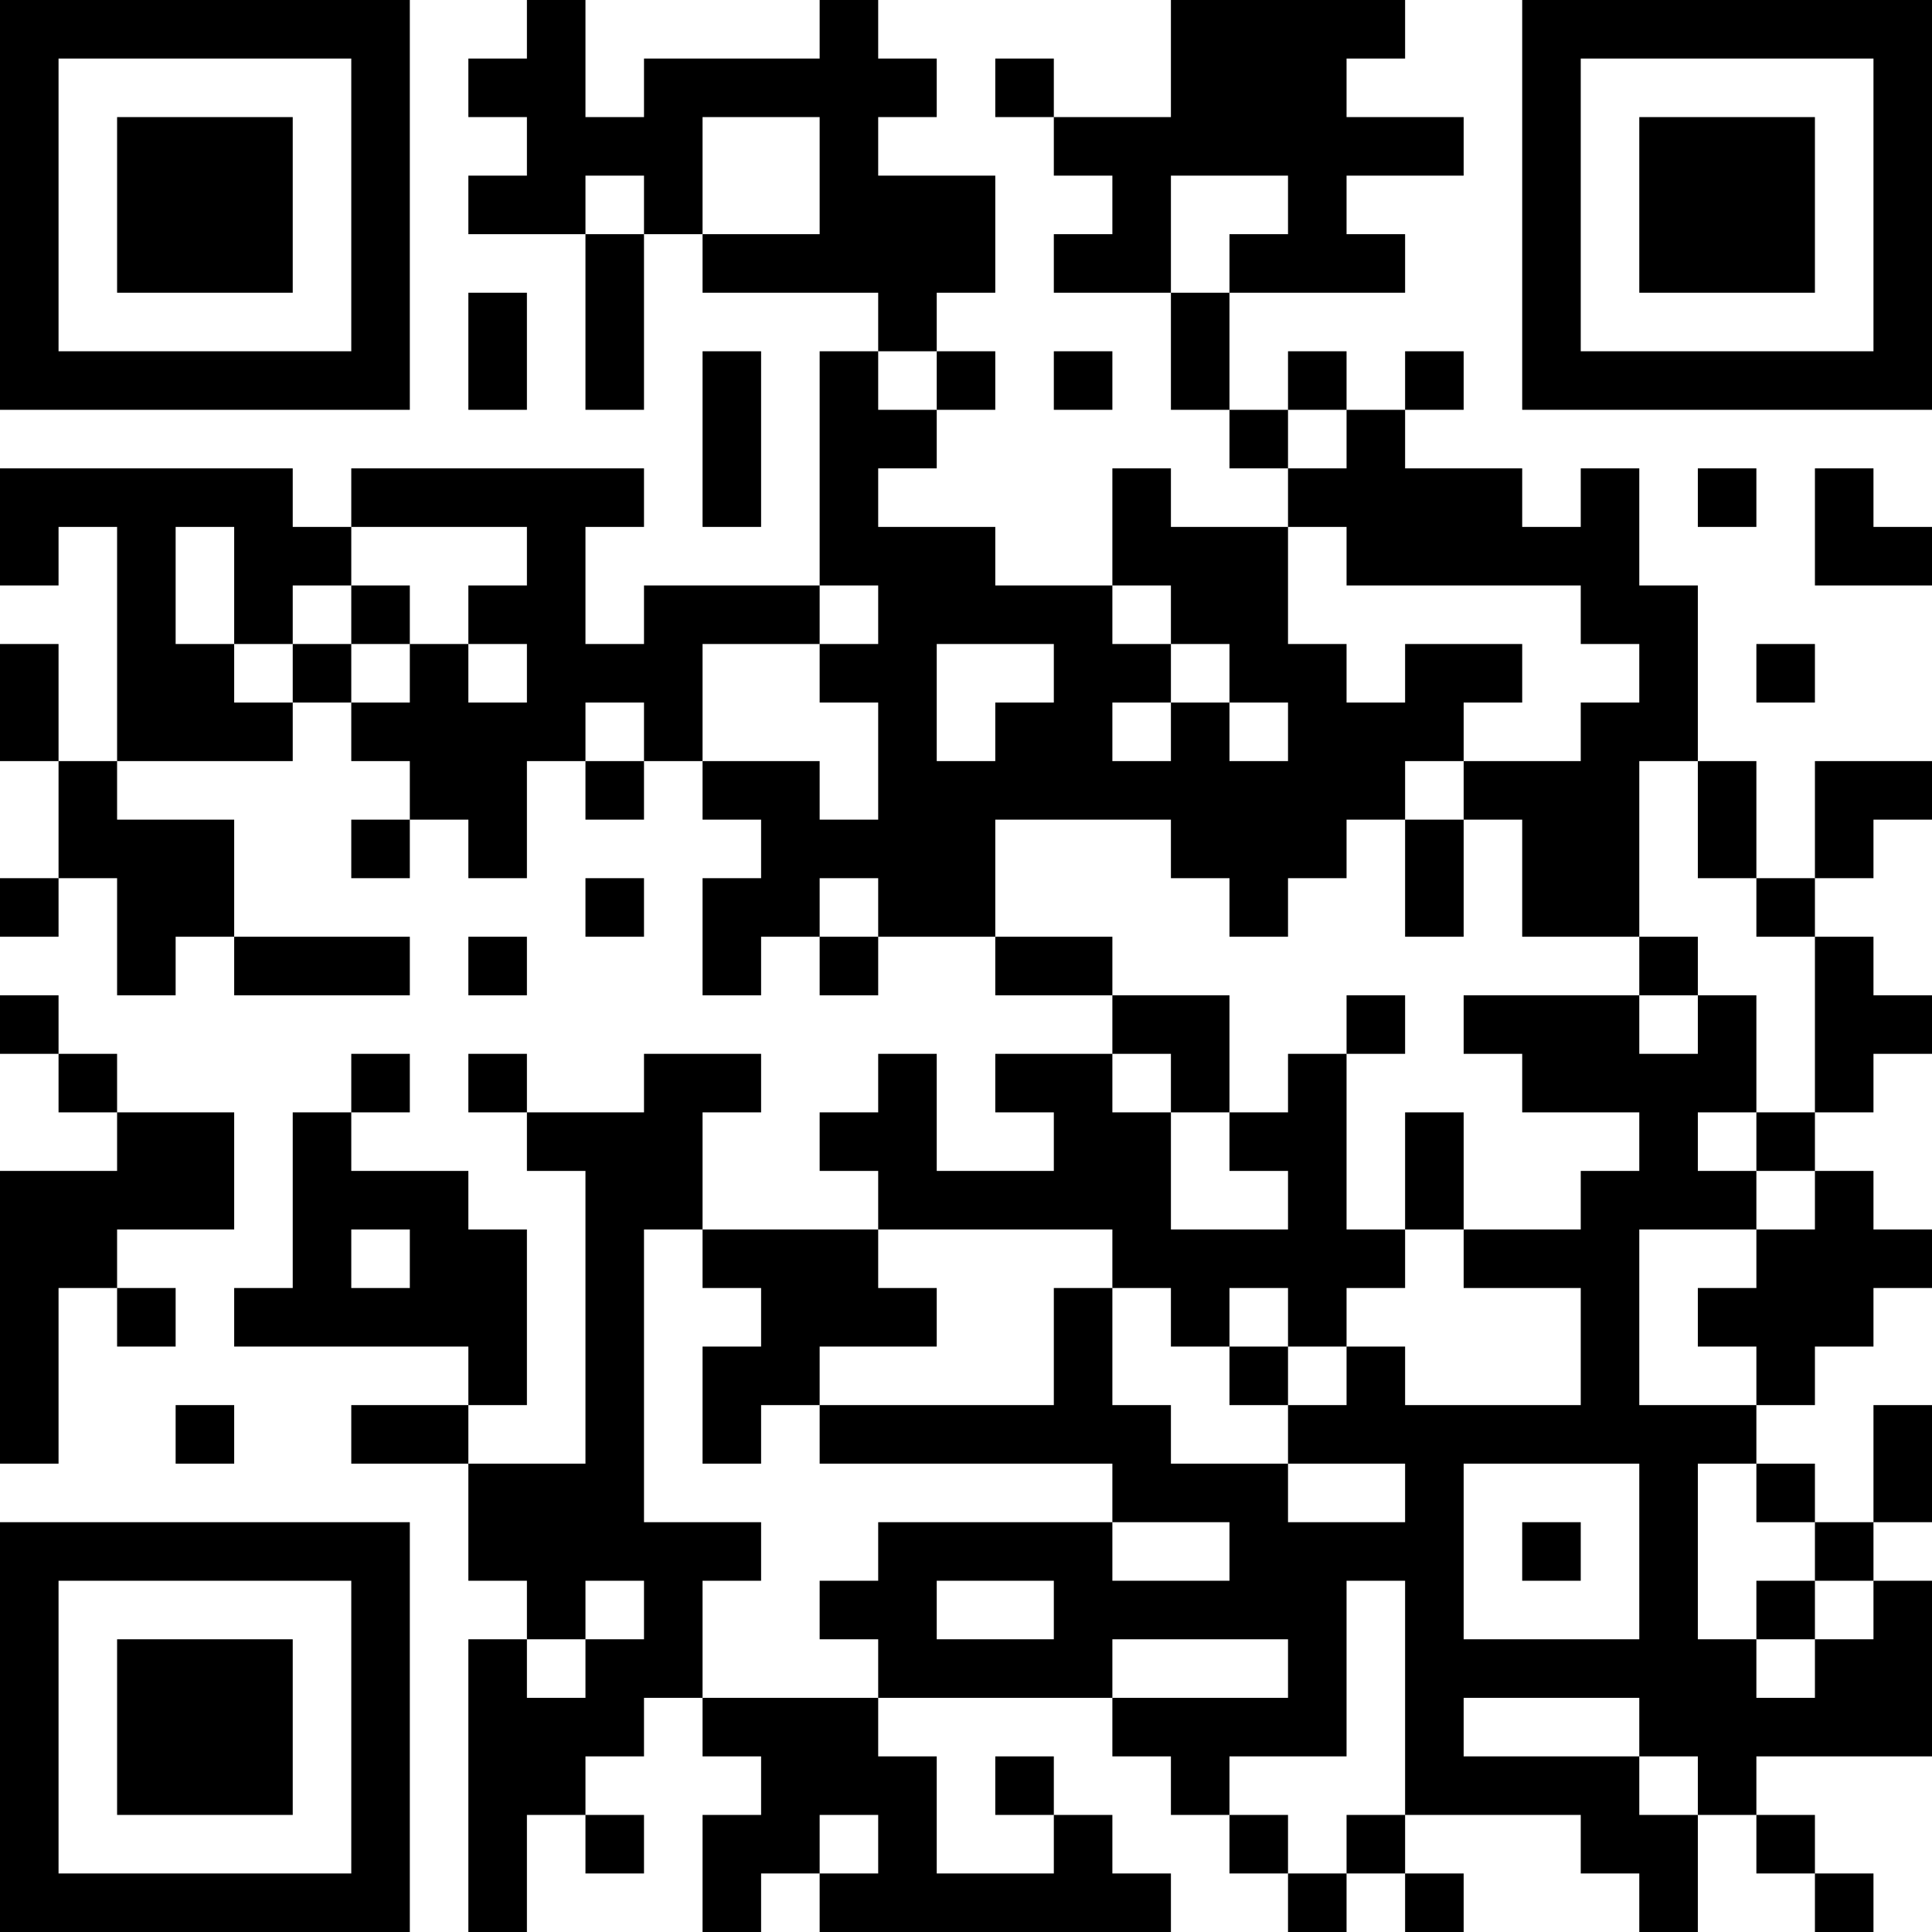
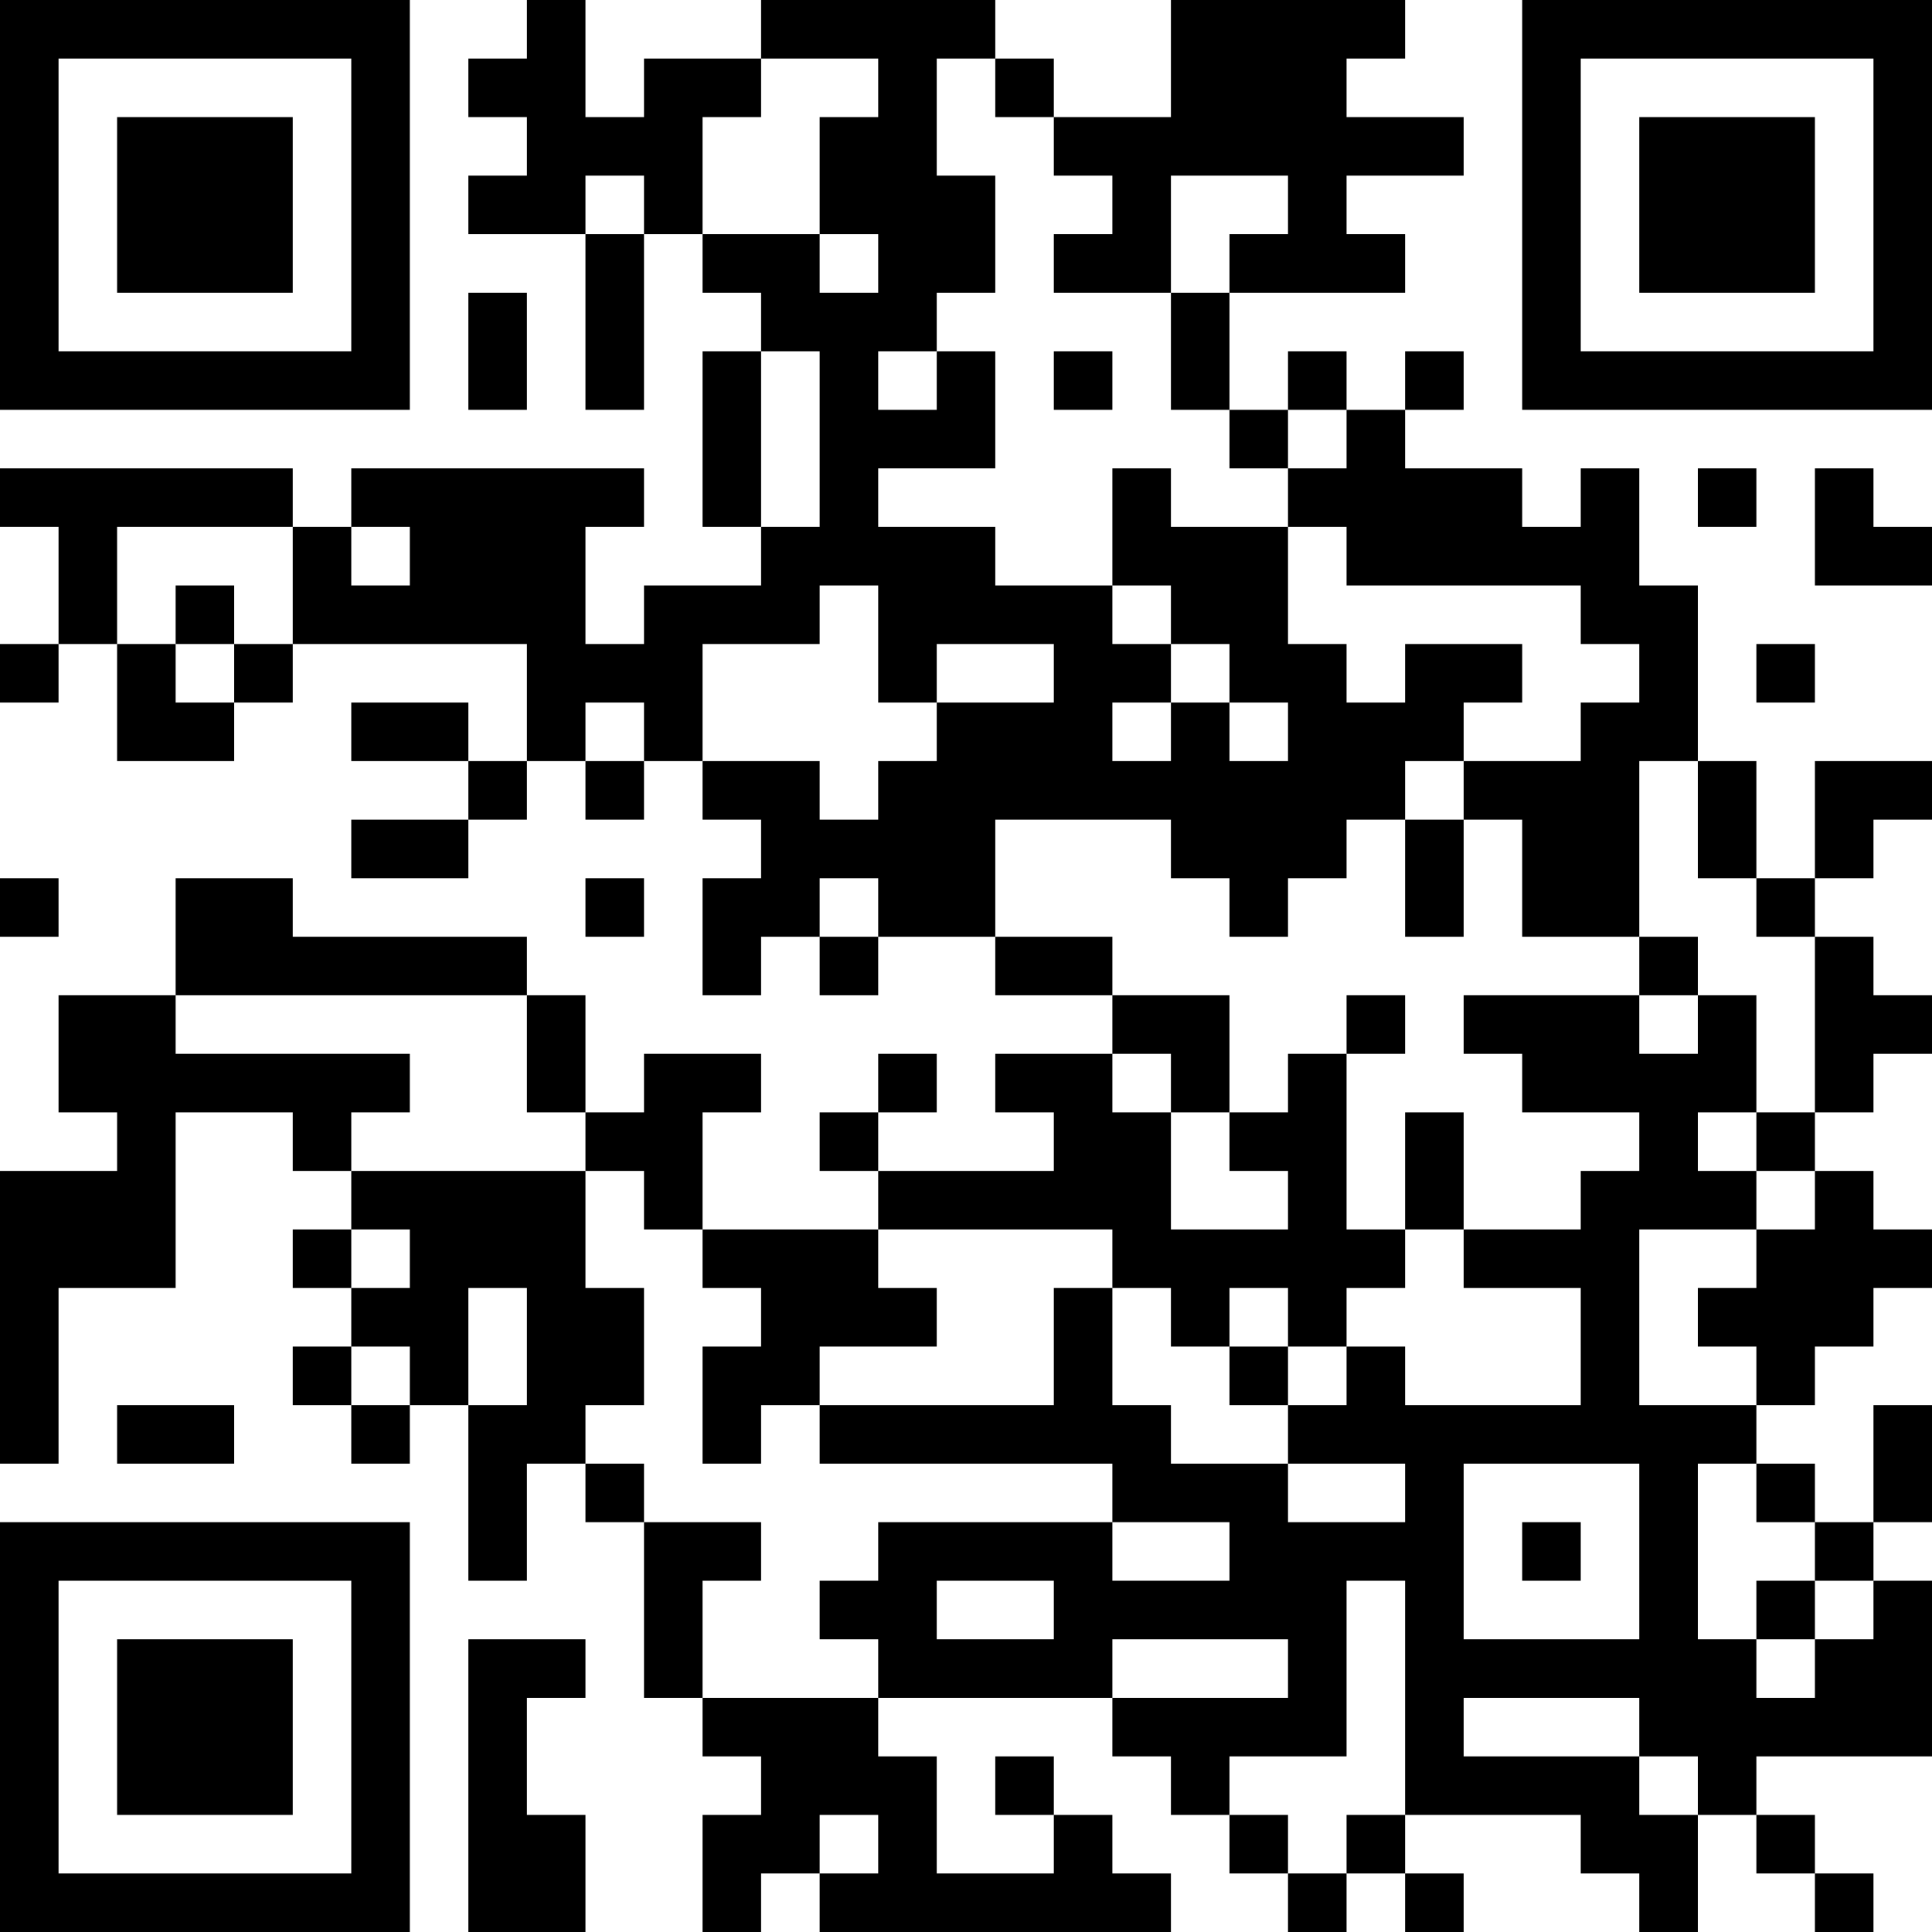
<svg xmlns="http://www.w3.org/2000/svg" version="1.1" width="300" height="300" viewBox="0 0 300 300">
  <rect x="0" y="0" width="300" height="300" fill="#ffffff" />
  <g transform="scale(9.091)">
    <g transform="translate(0,0)">
-       <path fill-rule="evenodd" d="M9 0L9 1L8 1L8 2L9 2L9 3L8 3L8 4L10 4L10 7L11 7L11 4L12 4L12 5L15 5L15 6L14 6L14 10L11 10L11 11L10 11L10 9L11 9L11 8L6 8L6 9L5 9L5 8L0 8L0 10L1 10L1 9L2 9L2 13L1 13L1 11L0 11L0 13L1 13L1 15L0 15L0 16L1 16L1 15L2 15L2 17L3 17L3 16L4 16L4 17L7 17L7 16L4 16L4 14L2 14L2 13L5 13L5 12L6 12L6 13L7 13L7 14L6 14L6 15L7 15L7 14L8 14L8 15L9 15L9 13L10 13L10 14L11 14L11 13L12 13L12 14L13 14L13 15L12 15L12 17L13 17L13 16L14 16L14 17L15 17L15 16L17 16L17 17L19 17L19 18L17 18L17 19L18 19L18 20L16 20L16 18L15 18L15 19L14 19L14 20L15 20L15 21L12 21L12 19L13 19L13 18L11 18L11 19L9 19L9 18L8 18L8 19L9 19L9 20L10 20L10 25L8 25L8 24L9 24L9 21L8 21L8 20L6 20L6 19L7 19L7 18L6 18L6 19L5 19L5 22L4 22L4 23L8 23L8 24L6 24L6 25L8 25L8 27L9 27L9 28L8 28L8 33L9 33L9 31L10 31L10 32L11 32L11 31L10 31L10 30L11 30L11 29L12 29L12 30L13 30L13 31L12 31L12 33L13 33L13 32L14 32L14 33L20 33L20 32L19 32L19 31L18 31L18 30L17 30L17 31L18 31L18 32L16 32L16 30L15 30L15 29L19 29L19 30L20 30L20 31L21 31L21 32L22 32L22 33L23 33L23 32L24 32L24 33L25 33L25 32L24 32L24 31L27 31L27 32L28 32L28 33L29 33L29 31L30 31L30 32L31 32L31 33L32 33L32 32L31 32L31 31L30 31L30 30L33 30L33 27L32 27L32 26L33 26L33 24L32 24L32 26L31 26L31 25L30 25L30 24L31 24L31 23L32 23L32 22L33 22L33 21L32 21L32 20L31 20L31 19L32 19L32 18L33 18L33 17L32 17L32 16L31 16L31 15L32 15L32 14L33 14L33 13L31 13L31 15L30 15L30 13L29 13L29 10L28 10L28 8L27 8L27 9L26 9L26 8L24 8L24 7L25 7L25 6L24 6L24 7L23 7L23 6L22 6L22 7L21 7L21 5L24 5L24 4L23 4L23 3L25 3L25 2L23 2L23 1L24 1L24 0L20 0L20 2L18 2L18 1L17 1L17 2L18 2L18 3L19 3L19 4L18 4L18 5L20 5L20 7L21 7L21 8L22 8L22 9L20 9L20 8L19 8L19 10L17 10L17 9L15 9L15 8L16 8L16 7L17 7L17 6L16 6L16 5L17 5L17 3L15 3L15 2L16 2L16 1L15 1L15 0L14 0L14 1L11 1L11 2L10 2L10 0ZM12 2L12 4L14 4L14 2ZM10 3L10 4L11 4L11 3ZM20 3L20 5L21 5L21 4L22 4L22 3ZM8 5L8 7L9 7L9 5ZM12 6L12 9L13 9L13 6ZM15 6L15 7L16 7L16 6ZM18 6L18 7L19 7L19 6ZM22 7L22 8L23 8L23 7ZM29 8L29 9L30 9L30 8ZM31 8L31 10L33 10L33 9L32 9L32 8ZM3 9L3 11L4 11L4 12L5 12L5 11L6 11L6 12L7 12L7 11L8 11L8 12L9 12L9 11L8 11L8 10L9 10L9 9L6 9L6 10L5 10L5 11L4 11L4 9ZM22 9L22 11L23 11L23 12L24 12L24 11L26 11L26 12L25 12L25 13L24 13L24 14L23 14L23 15L22 15L22 16L21 16L21 15L20 15L20 14L17 14L17 16L19 16L19 17L21 17L21 19L20 19L20 18L19 18L19 19L20 19L20 21L22 21L22 20L21 20L21 19L22 19L22 18L23 18L23 21L24 21L24 22L23 22L23 23L22 23L22 22L21 22L21 23L20 23L20 22L19 22L19 21L15 21L15 22L16 22L16 23L14 23L14 24L13 24L13 25L12 25L12 23L13 23L13 22L12 22L12 21L11 21L11 26L13 26L13 27L12 27L12 29L15 29L15 28L14 28L14 27L15 27L15 26L19 26L19 27L21 27L21 26L19 26L19 25L14 25L14 24L18 24L18 22L19 22L19 24L20 24L20 25L22 25L22 26L24 26L24 25L22 25L22 24L23 24L23 23L24 23L24 24L27 24L27 22L25 22L25 21L27 21L27 20L28 20L28 19L26 19L26 18L25 18L25 17L28 17L28 18L29 18L29 17L30 17L30 19L29 19L29 20L30 20L30 21L28 21L28 24L30 24L30 23L29 23L29 22L30 22L30 21L31 21L31 20L30 20L30 19L31 19L31 16L30 16L30 15L29 15L29 13L28 13L28 16L26 16L26 14L25 14L25 13L27 13L27 12L28 12L28 11L27 11L27 10L23 10L23 9ZM6 10L6 11L7 11L7 10ZM14 10L14 11L12 11L12 13L14 13L14 14L15 14L15 12L14 12L14 11L15 11L15 10ZM19 10L19 11L20 11L20 12L19 12L19 13L20 13L20 12L21 12L21 13L22 13L22 12L21 12L21 11L20 11L20 10ZM16 11L16 13L17 13L17 12L18 12L18 11ZM30 11L30 12L31 12L31 11ZM10 12L10 13L11 13L11 12ZM24 14L24 16L25 16L25 14ZM10 15L10 16L11 16L11 15ZM14 15L14 16L15 16L15 15ZM8 16L8 17L9 17L9 16ZM28 16L28 17L29 17L29 16ZM0 17L0 18L1 18L1 19L2 19L2 20L0 20L0 25L1 25L1 22L2 22L2 23L3 23L3 22L2 22L2 21L4 21L4 19L2 19L2 18L1 18L1 17ZM23 17L23 18L24 18L24 17ZM24 19L24 21L25 21L25 19ZM6 21L6 22L7 22L7 21ZM21 23L21 24L22 24L22 23ZM3 24L3 25L4 25L4 24ZM25 25L25 28L28 28L28 25ZM29 25L29 28L30 28L30 29L31 29L31 28L32 28L32 27L31 27L31 26L30 26L30 25ZM26 26L26 27L27 27L27 26ZM10 27L10 28L9 28L9 29L10 29L10 28L11 28L11 27ZM16 27L16 28L18 28L18 27ZM23 27L23 30L21 30L21 31L22 31L22 32L23 32L23 31L24 31L24 27ZM30 27L30 28L31 28L31 27ZM19 28L19 29L22 29L22 28ZM25 29L25 30L28 30L28 31L29 31L29 30L28 30L28 29ZM14 31L14 32L15 32L15 31ZM0 0L0 7L7 7L7 0ZM1 1L1 6L6 6L6 1ZM2 2L2 5L5 5L5 2ZM26 0L26 7L33 7L33 0ZM27 1L27 6L32 6L32 1ZM28 2L28 5L31 5L31 2ZM0 26L0 33L7 33L7 26ZM1 27L1 32L6 32L6 27ZM2 28L2 31L5 31L5 28Z" fill="#000000" />
+       <path fill-rule="evenodd" d="M9 0L9 1L8 1L8 2L9 2L9 3L8 3L8 4L10 4L10 7L11 7L11 4L12 4L12 5L13 5L13 6L12 6L12 9L13 9L13 10L11 10L11 11L10 11L10 9L11 9L11 8L6 8L6 9L5 9L5 8L0 8L0 9L1 9L1 11L0 11L0 12L1 12L1 11L2 11L2 13L4 13L4 12L5 12L5 11L9 11L9 13L8 13L8 12L6 12L6 13L8 13L8 14L6 14L6 15L8 15L8 14L9 14L9 13L10 13L10 14L11 14L11 13L12 13L12 14L13 14L13 15L12 15L12 17L13 17L13 16L14 16L14 17L15 17L15 16L17 16L17 17L19 17L19 18L17 18L17 19L18 19L18 20L15 20L15 19L16 19L16 18L15 18L15 19L14 19L14 20L15 20L15 21L12 21L12 19L13 19L13 18L11 18L11 19L10 19L10 17L9 17L9 16L5 16L5 15L3 15L3 17L1 17L1 19L2 19L2 20L0 20L0 25L1 25L1 22L3 22L3 19L5 19L5 20L6 20L6 21L5 21L5 22L6 22L6 23L5 23L5 24L6 24L6 25L7 25L7 24L8 24L8 27L9 27L9 25L10 25L10 26L11 26L11 29L12 29L12 30L13 30L13 31L12 31L12 33L13 33L13 32L14 32L14 33L20 33L20 32L19 32L19 31L18 31L18 30L17 30L17 31L18 31L18 32L16 32L16 30L15 30L15 29L19 29L19 30L20 30L20 31L21 31L21 32L22 32L22 33L23 33L23 32L24 32L24 33L25 33L25 32L24 32L24 31L27 31L27 32L28 32L28 33L29 33L29 31L30 31L30 32L31 32L31 33L32 33L32 32L31 32L31 31L30 31L30 30L33 30L33 27L32 27L32 26L33 26L33 24L32 24L32 26L31 26L31 25L30 25L30 24L31 24L31 23L32 23L32 22L33 22L33 21L32 21L32 20L31 20L31 19L32 19L32 18L33 18L33 17L32 17L32 16L31 16L31 15L32 15L32 14L33 14L33 13L31 13L31 15L30 15L30 13L29 13L29 10L28 10L28 8L27 8L27 9L26 9L26 8L24 8L24 7L25 7L25 6L24 6L24 7L23 7L23 6L22 6L22 7L21 7L21 5L24 5L24 4L23 4L23 3L25 3L25 2L23 2L23 1L24 1L24 0L20 0L20 2L18 2L18 1L17 1L17 0L13 0L13 1L11 1L11 2L10 2L10 0ZM13 1L13 2L12 2L12 4L14 4L14 5L15 5L15 4L14 4L14 2L15 2L15 1ZM16 1L16 3L17 3L17 5L16 5L16 6L15 6L15 7L16 7L16 6L17 6L17 8L15 8L15 9L17 9L17 10L19 10L19 11L20 11L20 12L19 12L19 13L20 13L20 12L21 12L21 13L22 13L22 12L21 12L21 11L20 11L20 10L19 10L19 8L20 8L20 9L22 9L22 11L23 11L23 12L24 12L24 11L26 11L26 12L25 12L25 13L24 13L24 14L23 14L23 15L22 15L22 16L21 16L21 15L20 15L20 14L17 14L17 16L19 16L19 17L21 17L21 19L20 19L20 18L19 18L19 19L20 19L20 21L22 21L22 20L21 20L21 19L22 19L22 18L23 18L23 21L24 21L24 22L23 22L23 23L22 23L22 22L21 22L21 23L20 23L20 22L19 22L19 21L15 21L15 22L16 22L16 23L14 23L14 24L13 24L13 25L12 25L12 23L13 23L13 22L12 22L12 21L11 21L11 20L10 20L10 19L9 19L9 17L3 17L3 18L7 18L7 19L6 19L6 20L10 20L10 22L11 22L11 24L10 24L10 25L11 25L11 26L13 26L13 27L12 27L12 29L15 29L15 28L14 28L14 27L15 27L15 26L19 26L19 27L21 27L21 26L19 26L19 25L14 25L14 24L18 24L18 22L19 22L19 24L20 24L20 25L22 25L22 26L24 26L24 25L22 25L22 24L23 24L23 23L24 23L24 24L27 24L27 22L25 22L25 21L27 21L27 20L28 20L28 19L26 19L26 18L25 18L25 17L28 17L28 18L29 18L29 17L30 17L30 19L29 19L29 20L30 20L30 21L28 21L28 24L30 24L30 23L29 23L29 22L30 22L30 21L31 21L31 20L30 20L30 19L31 19L31 16L30 16L30 15L29 15L29 13L28 13L28 16L26 16L26 14L25 14L25 13L27 13L27 12L28 12L28 11L27 11L27 10L23 10L23 9L22 9L22 8L23 8L23 7L22 7L22 8L21 8L21 7L20 7L20 5L21 5L21 4L22 4L22 3L20 3L20 5L18 5L18 4L19 4L19 3L18 3L18 2L17 2L17 1ZM10 3L10 4L11 4L11 3ZM8 5L8 7L9 7L9 5ZM13 6L13 9L14 9L14 6ZM18 6L18 7L19 7L19 6ZM29 8L29 9L30 9L30 8ZM31 8L31 10L33 10L33 9L32 9L32 8ZM2 9L2 11L3 11L3 12L4 12L4 11L5 11L5 9ZM6 9L6 10L7 10L7 9ZM3 10L3 11L4 11L4 10ZM14 10L14 11L12 11L12 13L14 13L14 14L15 14L15 13L16 13L16 12L18 12L18 11L16 11L16 12L15 12L15 10ZM30 11L30 12L31 12L31 11ZM10 12L10 13L11 13L11 12ZM24 14L24 16L25 16L25 14ZM0 15L0 16L1 16L1 15ZM10 15L10 16L11 16L11 15ZM14 15L14 16L15 16L15 15ZM28 16L28 17L29 17L29 16ZM23 17L23 18L24 18L24 17ZM24 19L24 21L25 21L25 19ZM6 21L6 22L7 22L7 21ZM8 22L8 24L9 24L9 22ZM6 23L6 24L7 24L7 23ZM21 23L21 24L22 24L22 23ZM2 24L2 25L4 25L4 24ZM25 25L25 28L28 28L28 25ZM29 25L29 28L30 28L30 29L31 29L31 28L32 28L32 27L31 27L31 26L30 26L30 25ZM26 26L26 27L27 27L27 26ZM16 27L16 28L18 28L18 27ZM23 27L23 30L21 30L21 31L22 31L22 32L23 32L23 31L24 31L24 27ZM30 27L30 28L31 28L31 27ZM8 28L8 33L10 33L10 31L9 31L9 29L10 29L10 28ZM19 28L19 29L22 29L22 28ZM25 29L25 30L28 30L28 31L29 31L29 30L28 30L28 29ZM14 31L14 32L15 32L15 31ZM0 0L0 7L7 7L7 0ZM1 1L1 6L6 6L6 1ZM2 2L2 5L5 5L5 2ZM26 0L26 7L33 7L33 0ZM27 1L27 6L32 6L32 1ZM28 2L28 5L31 5L31 2ZM0 26L0 33L7 33L7 26ZM1 27L1 32L6 32L6 27ZM2 28L2 31L5 31L5 28Z" fill="#000000" />
    </g>
  </g>
</svg>
